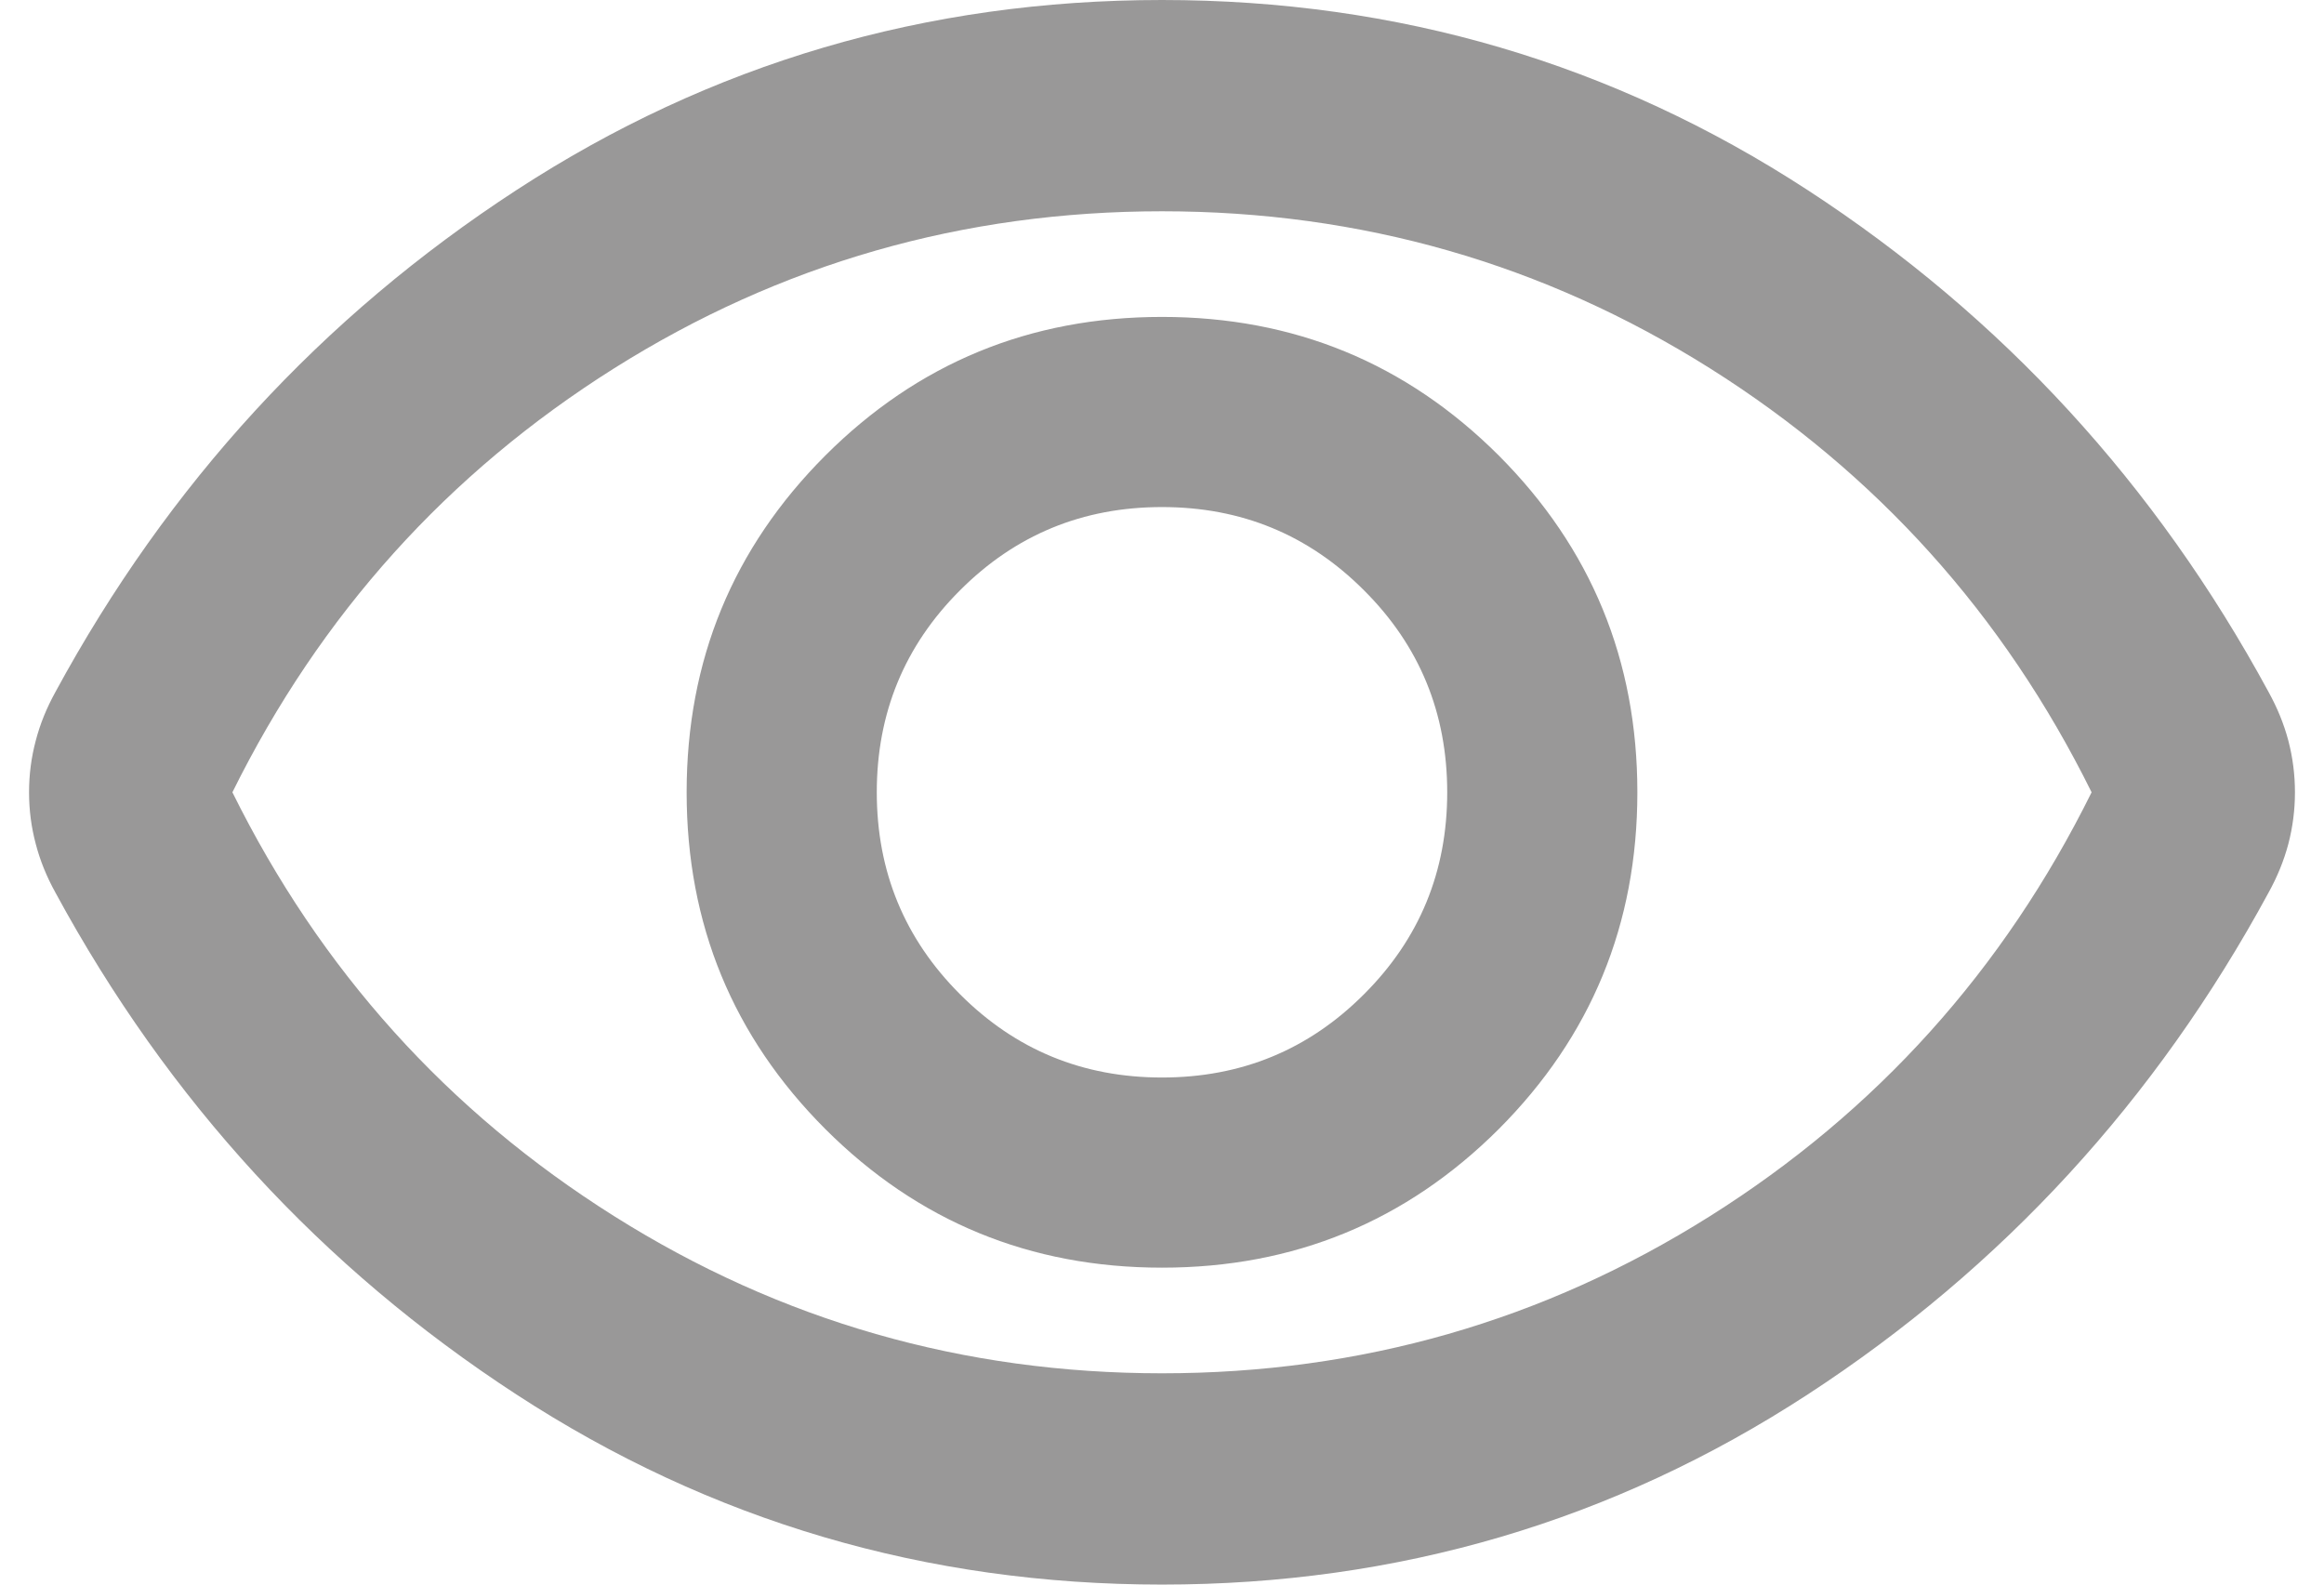
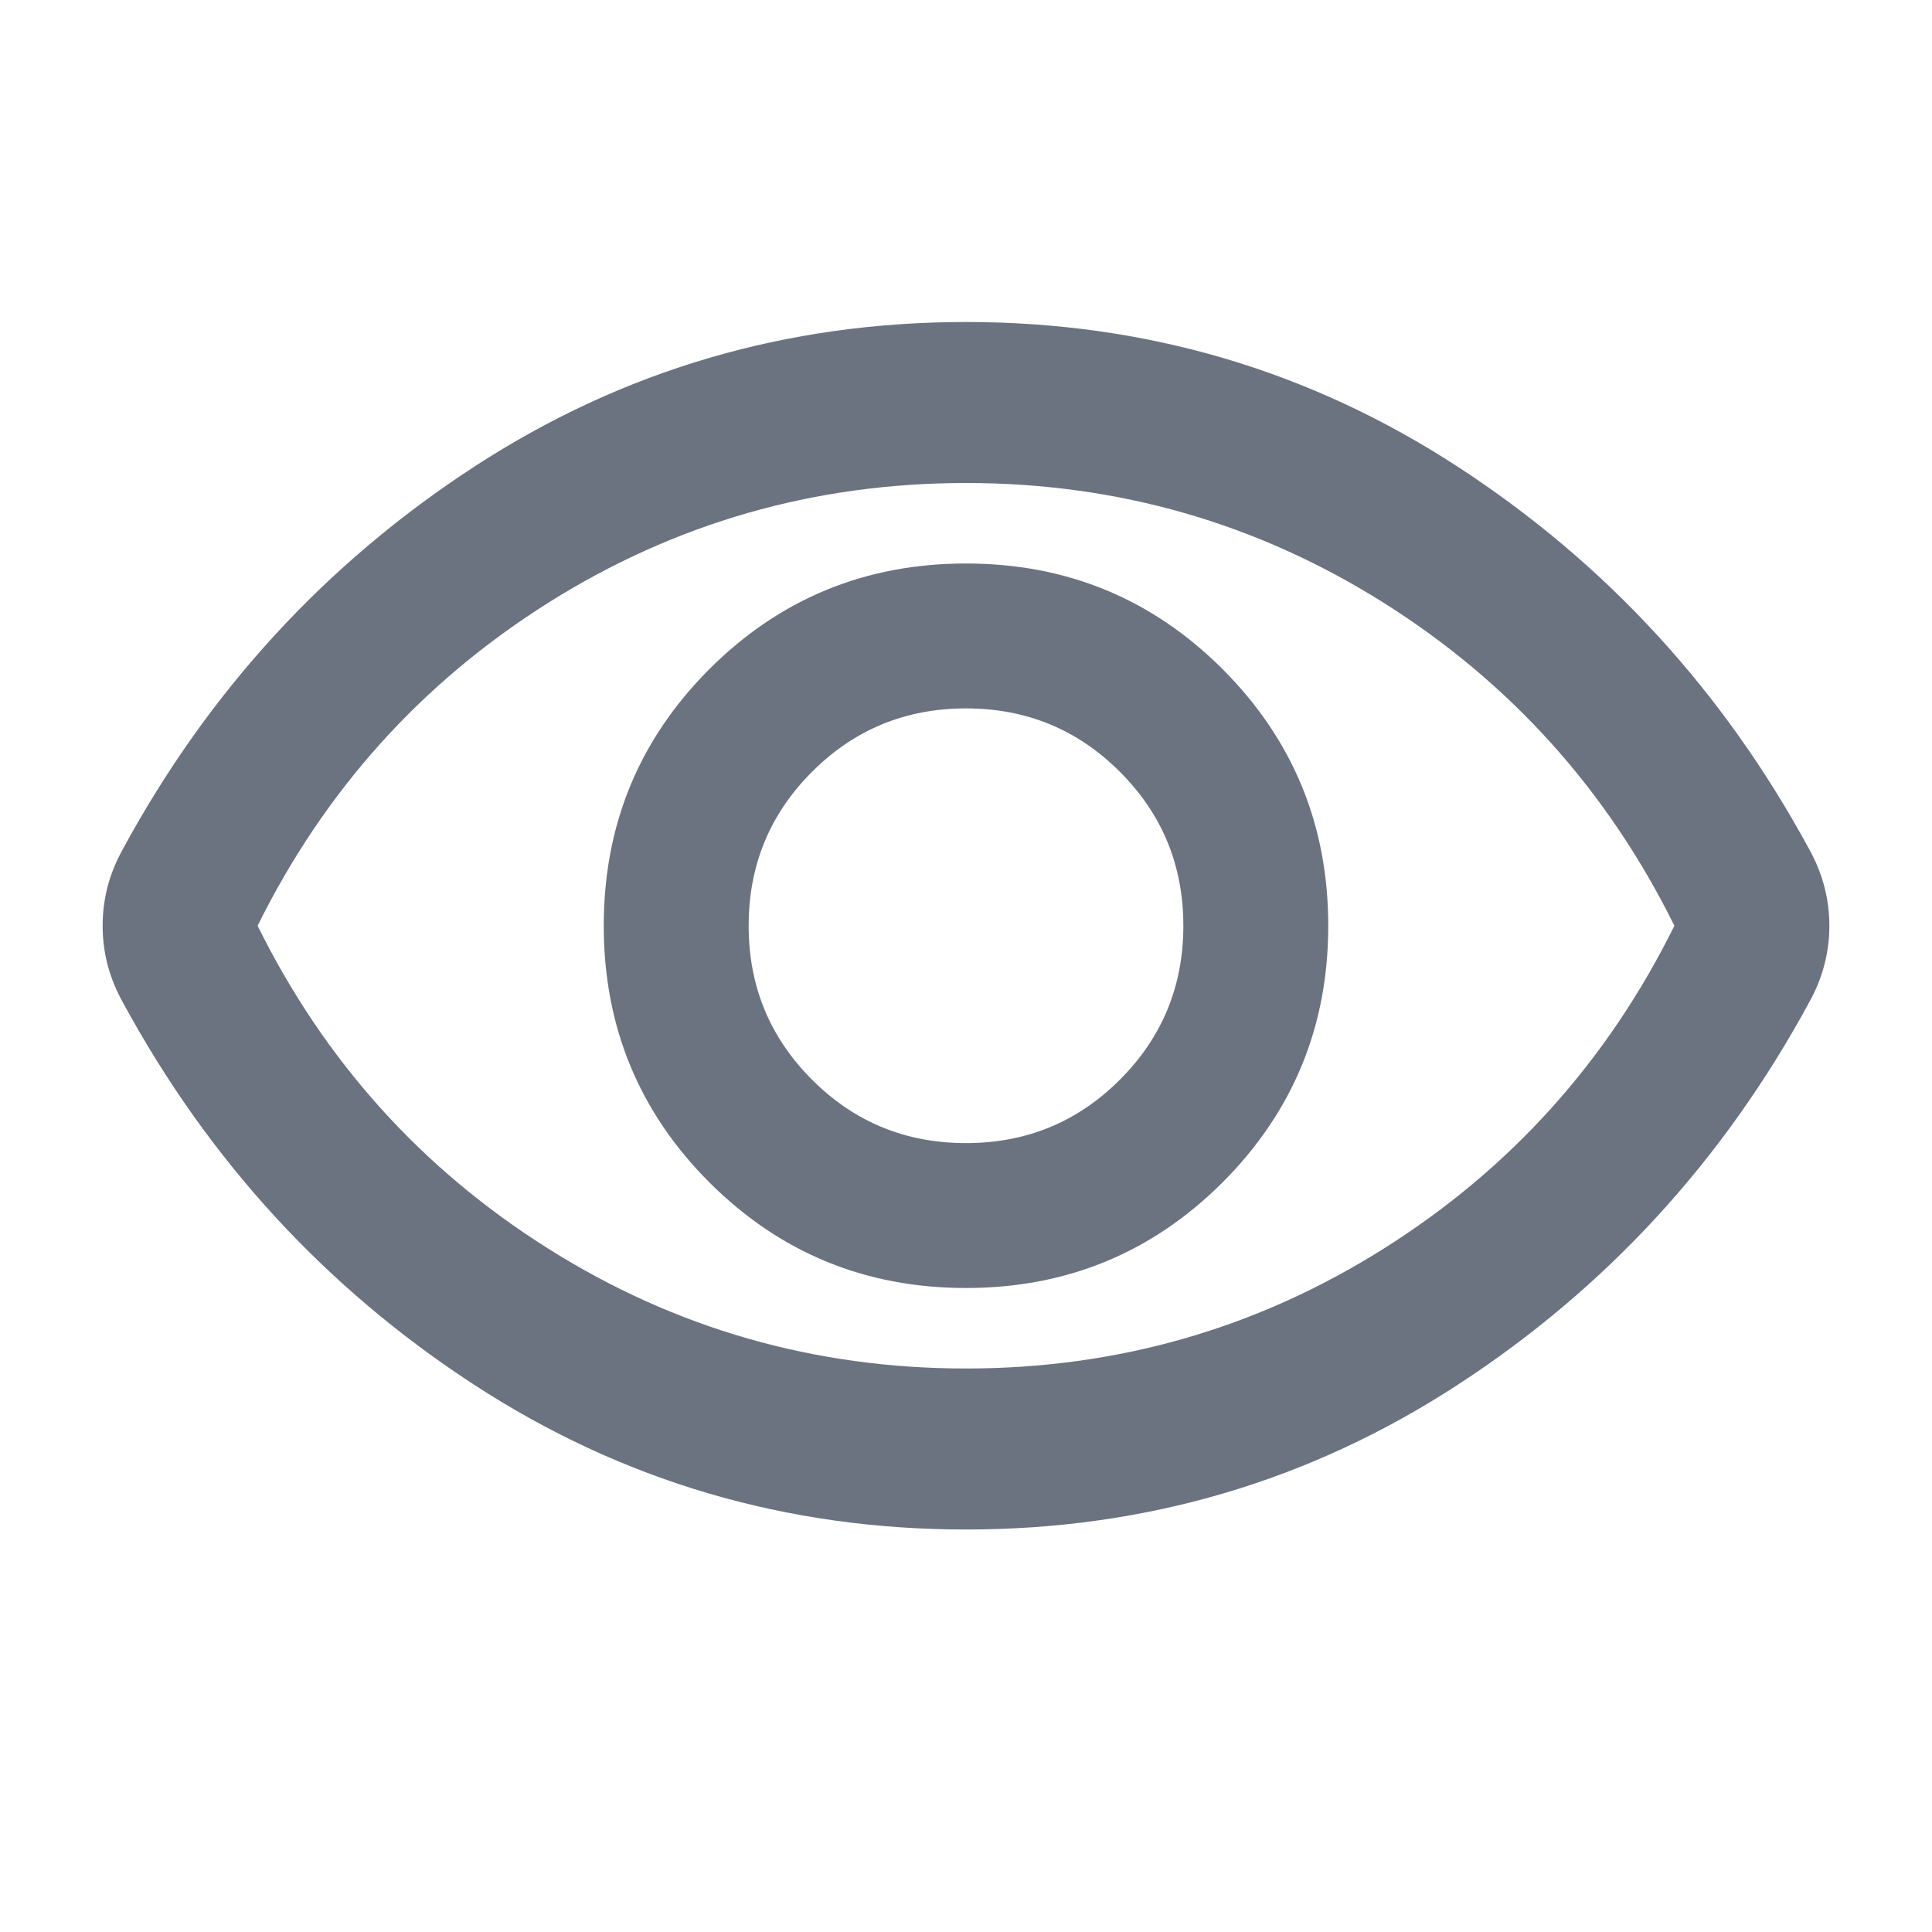
- <svg xmlns="http://www.w3.org/2000/svg" width="22" height="15" viewBox="0 0 22 15" fill="none">
-   <path d="M11 12C12.25 12 13.312 11.562 14.188 10.688C15.062 9.812 15.5 8.75 15.5 7.5C15.5 6.25 15.062 5.188 14.188 4.312C13.312 3.438 12.25 3 11 3C9.75 3 8.688 3.438 7.813 4.312C6.938 5.188 6.5 6.25 6.5 7.5C6.5 8.75 6.938 9.812 7.813 10.688C8.688 11.562 9.75 12 11 12ZM11 10.2C10.25 10.2 9.613 9.938 9.088 9.412C8.563 8.887 8.3 8.25 8.3 7.5C8.3 6.75 8.563 6.112 9.088 5.588C9.613 5.062 10.25 4.8 11 4.8C11.75 4.8 12.387 5.062 12.912 5.588C13.438 6.112 13.7 6.75 13.7 7.5C13.7 8.25 13.438 8.887 12.912 9.412C12.387 9.938 11.75 10.2 11 10.2ZM11 15C8.767 15 6.729 14.4 4.888 13.2C3.046 12 1.592 10.417 0.525 8.45C0.442 8.3 0.379 8.146 0.338 7.987C0.296 7.829 0.275 7.667 0.275 7.5C0.275 7.333 0.296 7.171 0.338 7.013C0.379 6.854 0.442 6.7 0.525 6.55C1.592 4.583 3.046 3 4.888 1.8C6.729 0.6 8.767 0 11 0C13.233 0 15.271 0.6 17.113 1.8C18.954 3 20.408 4.583 21.475 6.55C21.558 6.7 21.621 6.854 21.663 7.013C21.704 7.171 21.725 7.333 21.725 7.5C21.725 7.667 21.704 7.829 21.663 7.987C21.621 8.146 21.558 8.3 21.475 8.45C20.408 10.417 18.954 12 17.113 13.2C15.271 14.4 13.233 15 11 15ZM11 13C12.883 13 14.613 12.504 16.188 11.512C17.762 10.521 18.967 9.183 19.8 7.5C18.967 5.817 17.762 4.479 16.188 3.487C14.613 2.496 12.883 2 11 2C9.117 2 7.388 2.496 5.813 3.487C4.238 4.479 3.033 5.817 2.2 7.5C3.033 9.183 4.238 10.521 5.813 11.512C7.388 12.504 9.117 13 11 13Z" fill="#999898" />
+ <svg xmlns="http://www.w3.org/2000/svg" width="24" height="24" viewBox="0 0 24 24" fill="none">
+   <path d="M12 16C13.25 16 14.312 15.562 15.187 14.688C16.062 13.812 16.5 12.75 16.5 11.5C16.5 10.25 16.062 9.188 15.187 8.312C14.312 7.438 13.25 7 12 7C10.75 7 9.687 7.438 8.812 8.312C7.937 9.188 7.5 10.25 7.5 11.5C7.5 12.75 7.937 13.812 8.812 14.688C9.687 15.562 10.75 16 12 16ZM12 14.2C11.25 14.2 10.612 13.938 10.087 13.412C9.562 12.887 9.3 12.25 9.3 11.5C9.3 10.75 9.562 10.113 10.087 9.588C10.612 9.062 11.25 8.8 12 8.8C12.75 8.8 13.387 9.062 13.912 9.588C14.437 10.113 14.7 10.75 14.7 11.5C14.7 12.25 14.437 12.887 13.912 13.412C13.387 13.938 12.75 14.2 12 14.2ZM12 19C9.767 19 7.729 18.4 5.887 17.2C4.046 16 2.592 14.417 1.525 12.45C1.442 12.3 1.379 12.146 1.337 11.988C1.296 11.829 1.275 11.667 1.275 11.5C1.275 11.333 1.296 11.171 1.337 11.012C1.379 10.854 1.442 10.7 1.525 10.55C2.592 8.583 4.046 7 5.887 5.8C7.729 4.6 9.767 4 12 4C14.233 4 16.271 4.6 18.112 5.8C19.954 7 21.408 8.583 22.475 10.55C22.558 10.7 22.621 10.854 22.662 11.012C22.704 11.171 22.725 11.333 22.725 11.5C22.725 11.667 22.704 11.829 22.662 11.988C22.621 12.146 22.558 12.3 22.475 12.45C21.408 14.417 19.954 16 18.112 17.2C16.271 18.4 14.233 19 12 19ZM12 17C13.883 17 15.612 16.504 17.187 15.512C18.762 14.521 19.967 13.183 20.8 11.5C19.967 9.817 18.762 8.479 17.187 7.487C15.612 6.496 13.883 6 12 6C10.117 6 8.387 6.496 6.812 7.487C5.237 8.479 4.033 9.817 3.2 11.5C4.033 13.183 5.237 14.521 6.812 15.512C8.387 16.504 10.117 17 12 17Z" fill="#6B7280" />
</svg>
